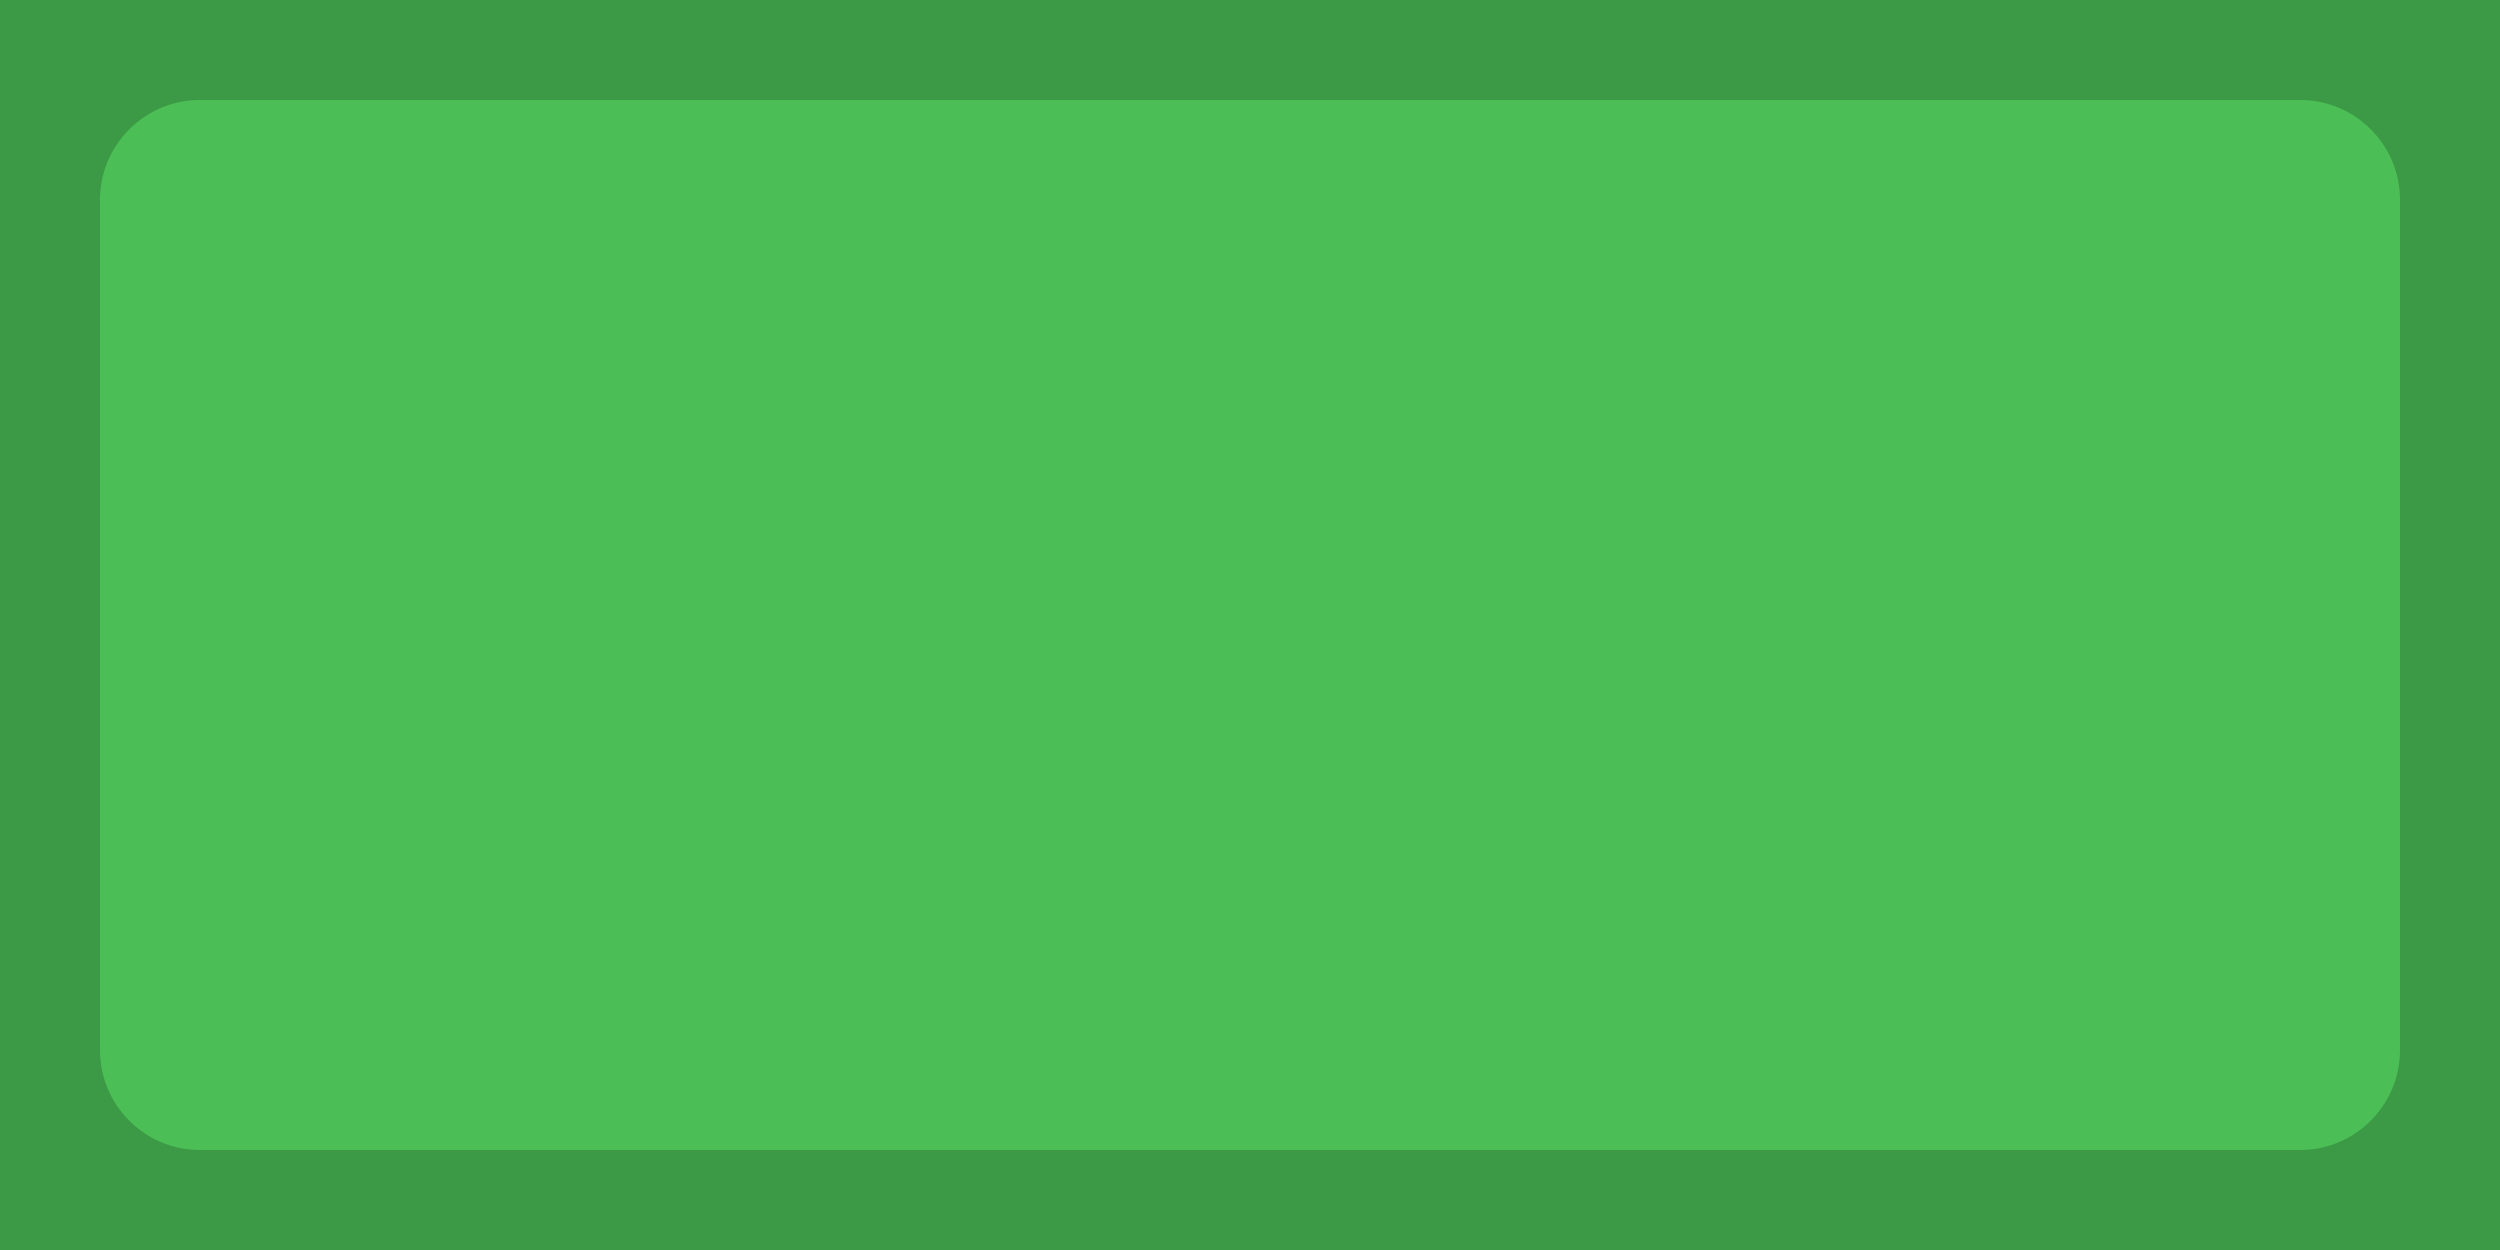
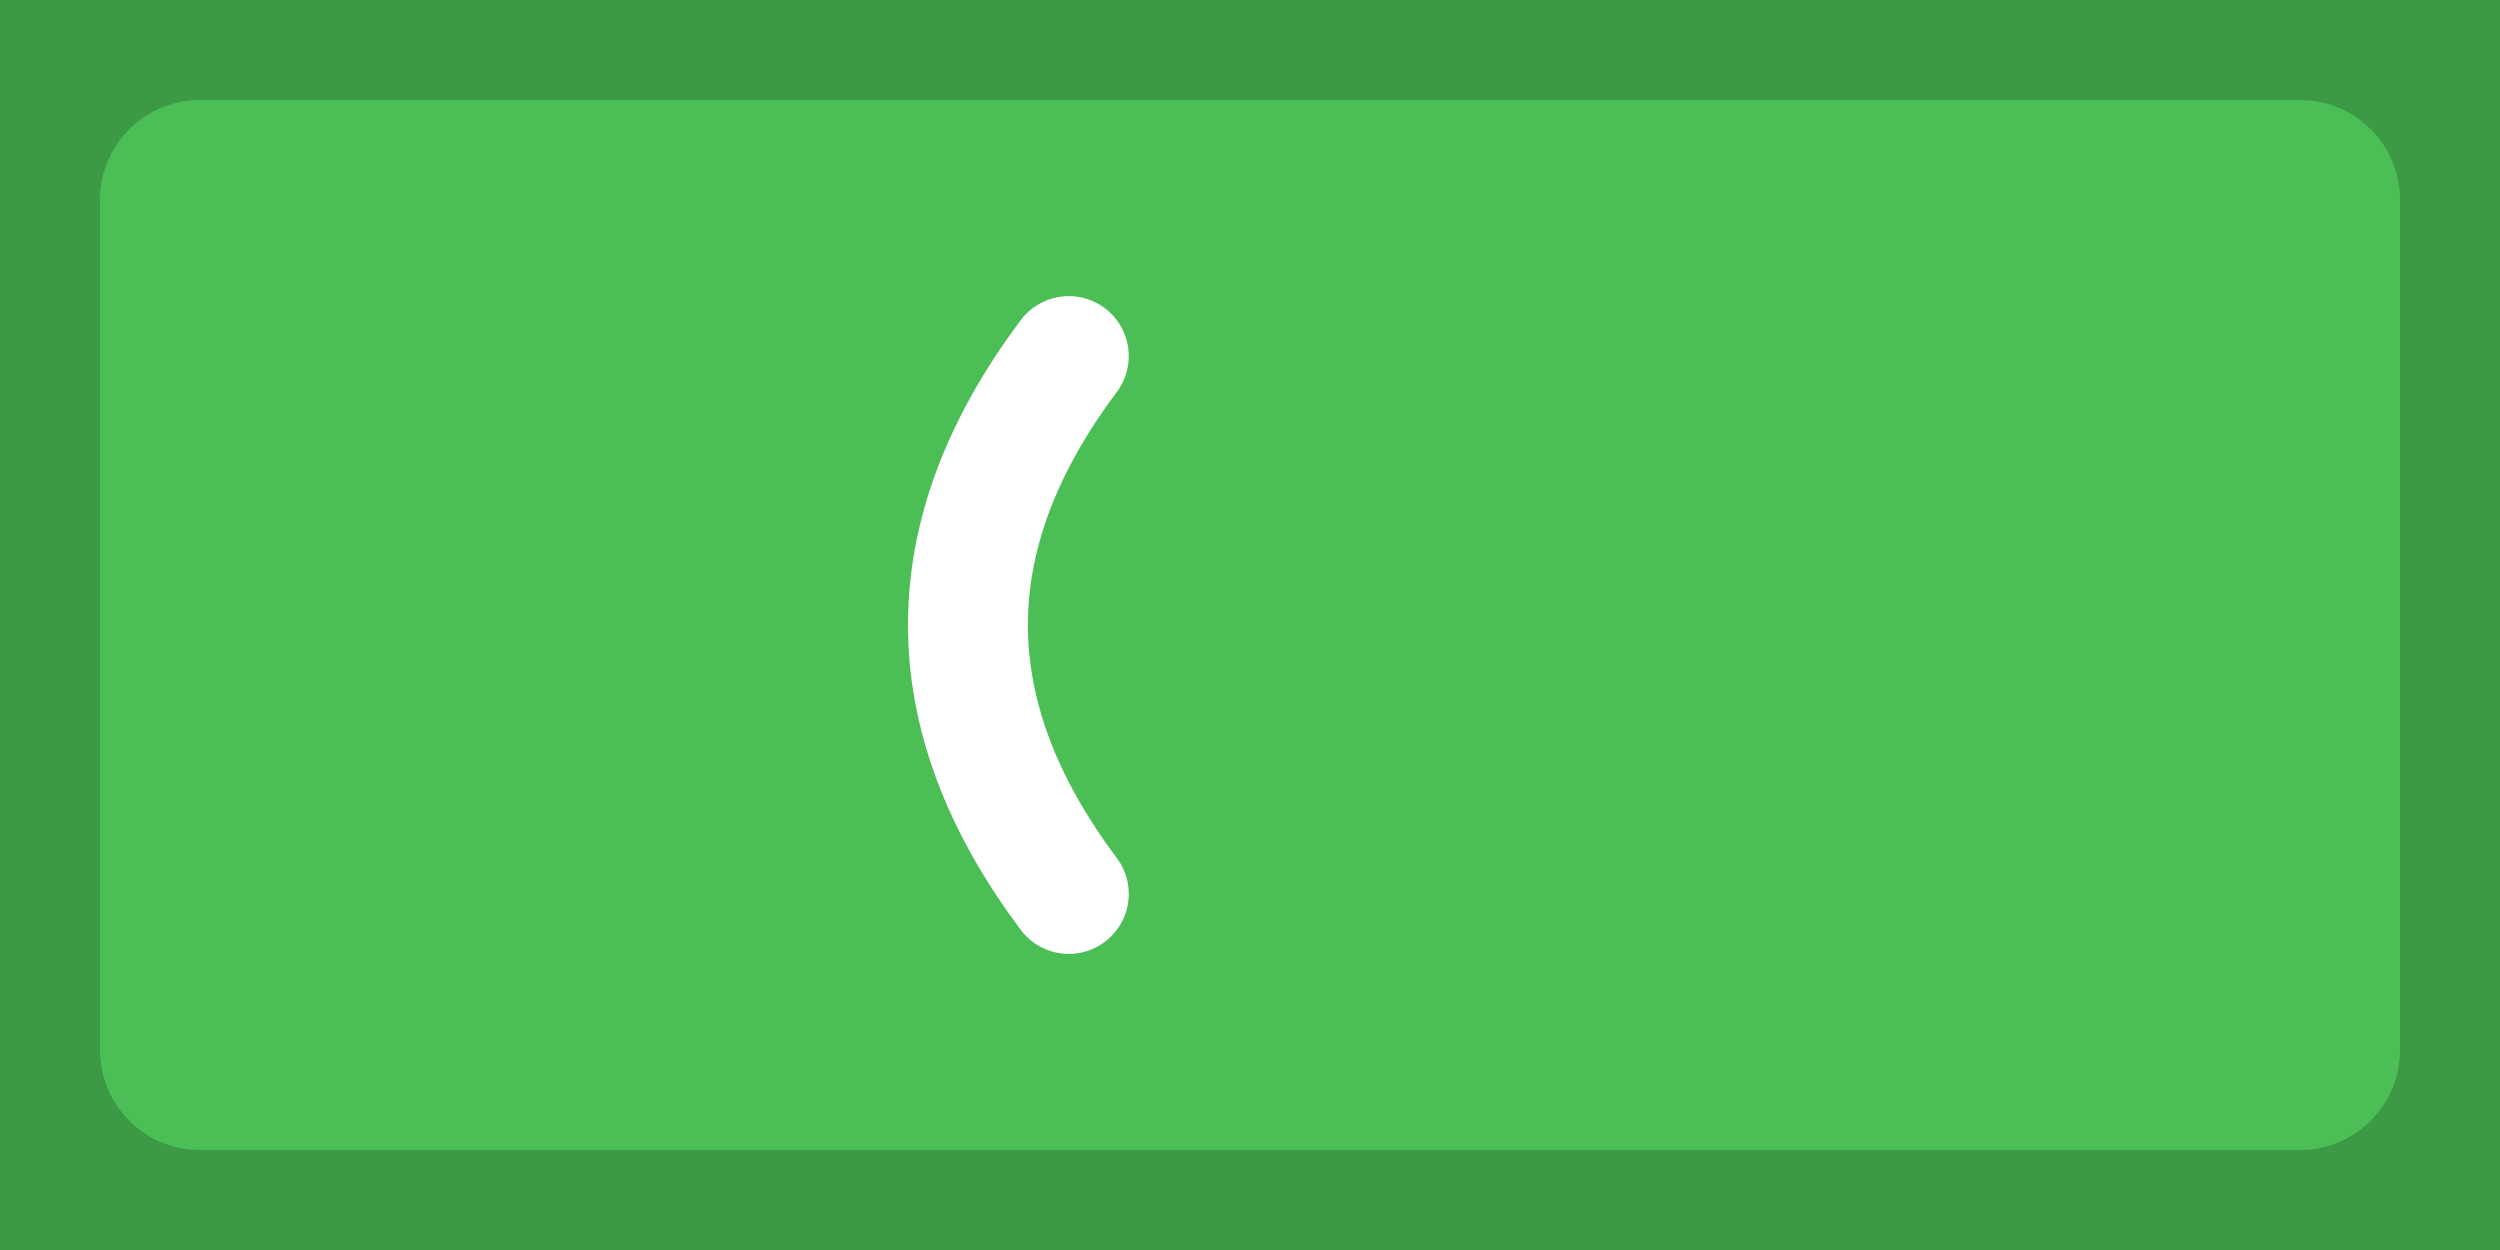
<svg xmlns="http://www.w3.org/2000/svg" viewBox="0 0 600 300">
  <rect width="600" height="300" style="stroke-width: 48; stroke-linejoin: round; stroke: #3C9945; fill: #4BBF56;" rx="48" ry="48" id="object-0" />
+   <g transform="matrix(14.39291, 0, 0, 14.39291, 156.0745, 6.070892)" style="">
+     <path d="M 6.978 5.516 C 4.736 8.505 4.736 11.494 6.978 14.484" stroke="#fff" fill="none" style="stroke-linejoin: round; stroke-linecap: round; stroke-width: 2;" />
+     <path d="M 14.703 14.484 C 12.461 11.495 12.461 8.506 14.703 5.516" stroke="#fff" fill="none" style="stroke-linejoin: round; stroke-linecap: round; stroke-width: 2; transform-box: fill-box; transform-origin: 50% 50%;" transform="matrix(-1, 0, 0, -1, -0.000002, 0)" />
+   </g>
</svg>
